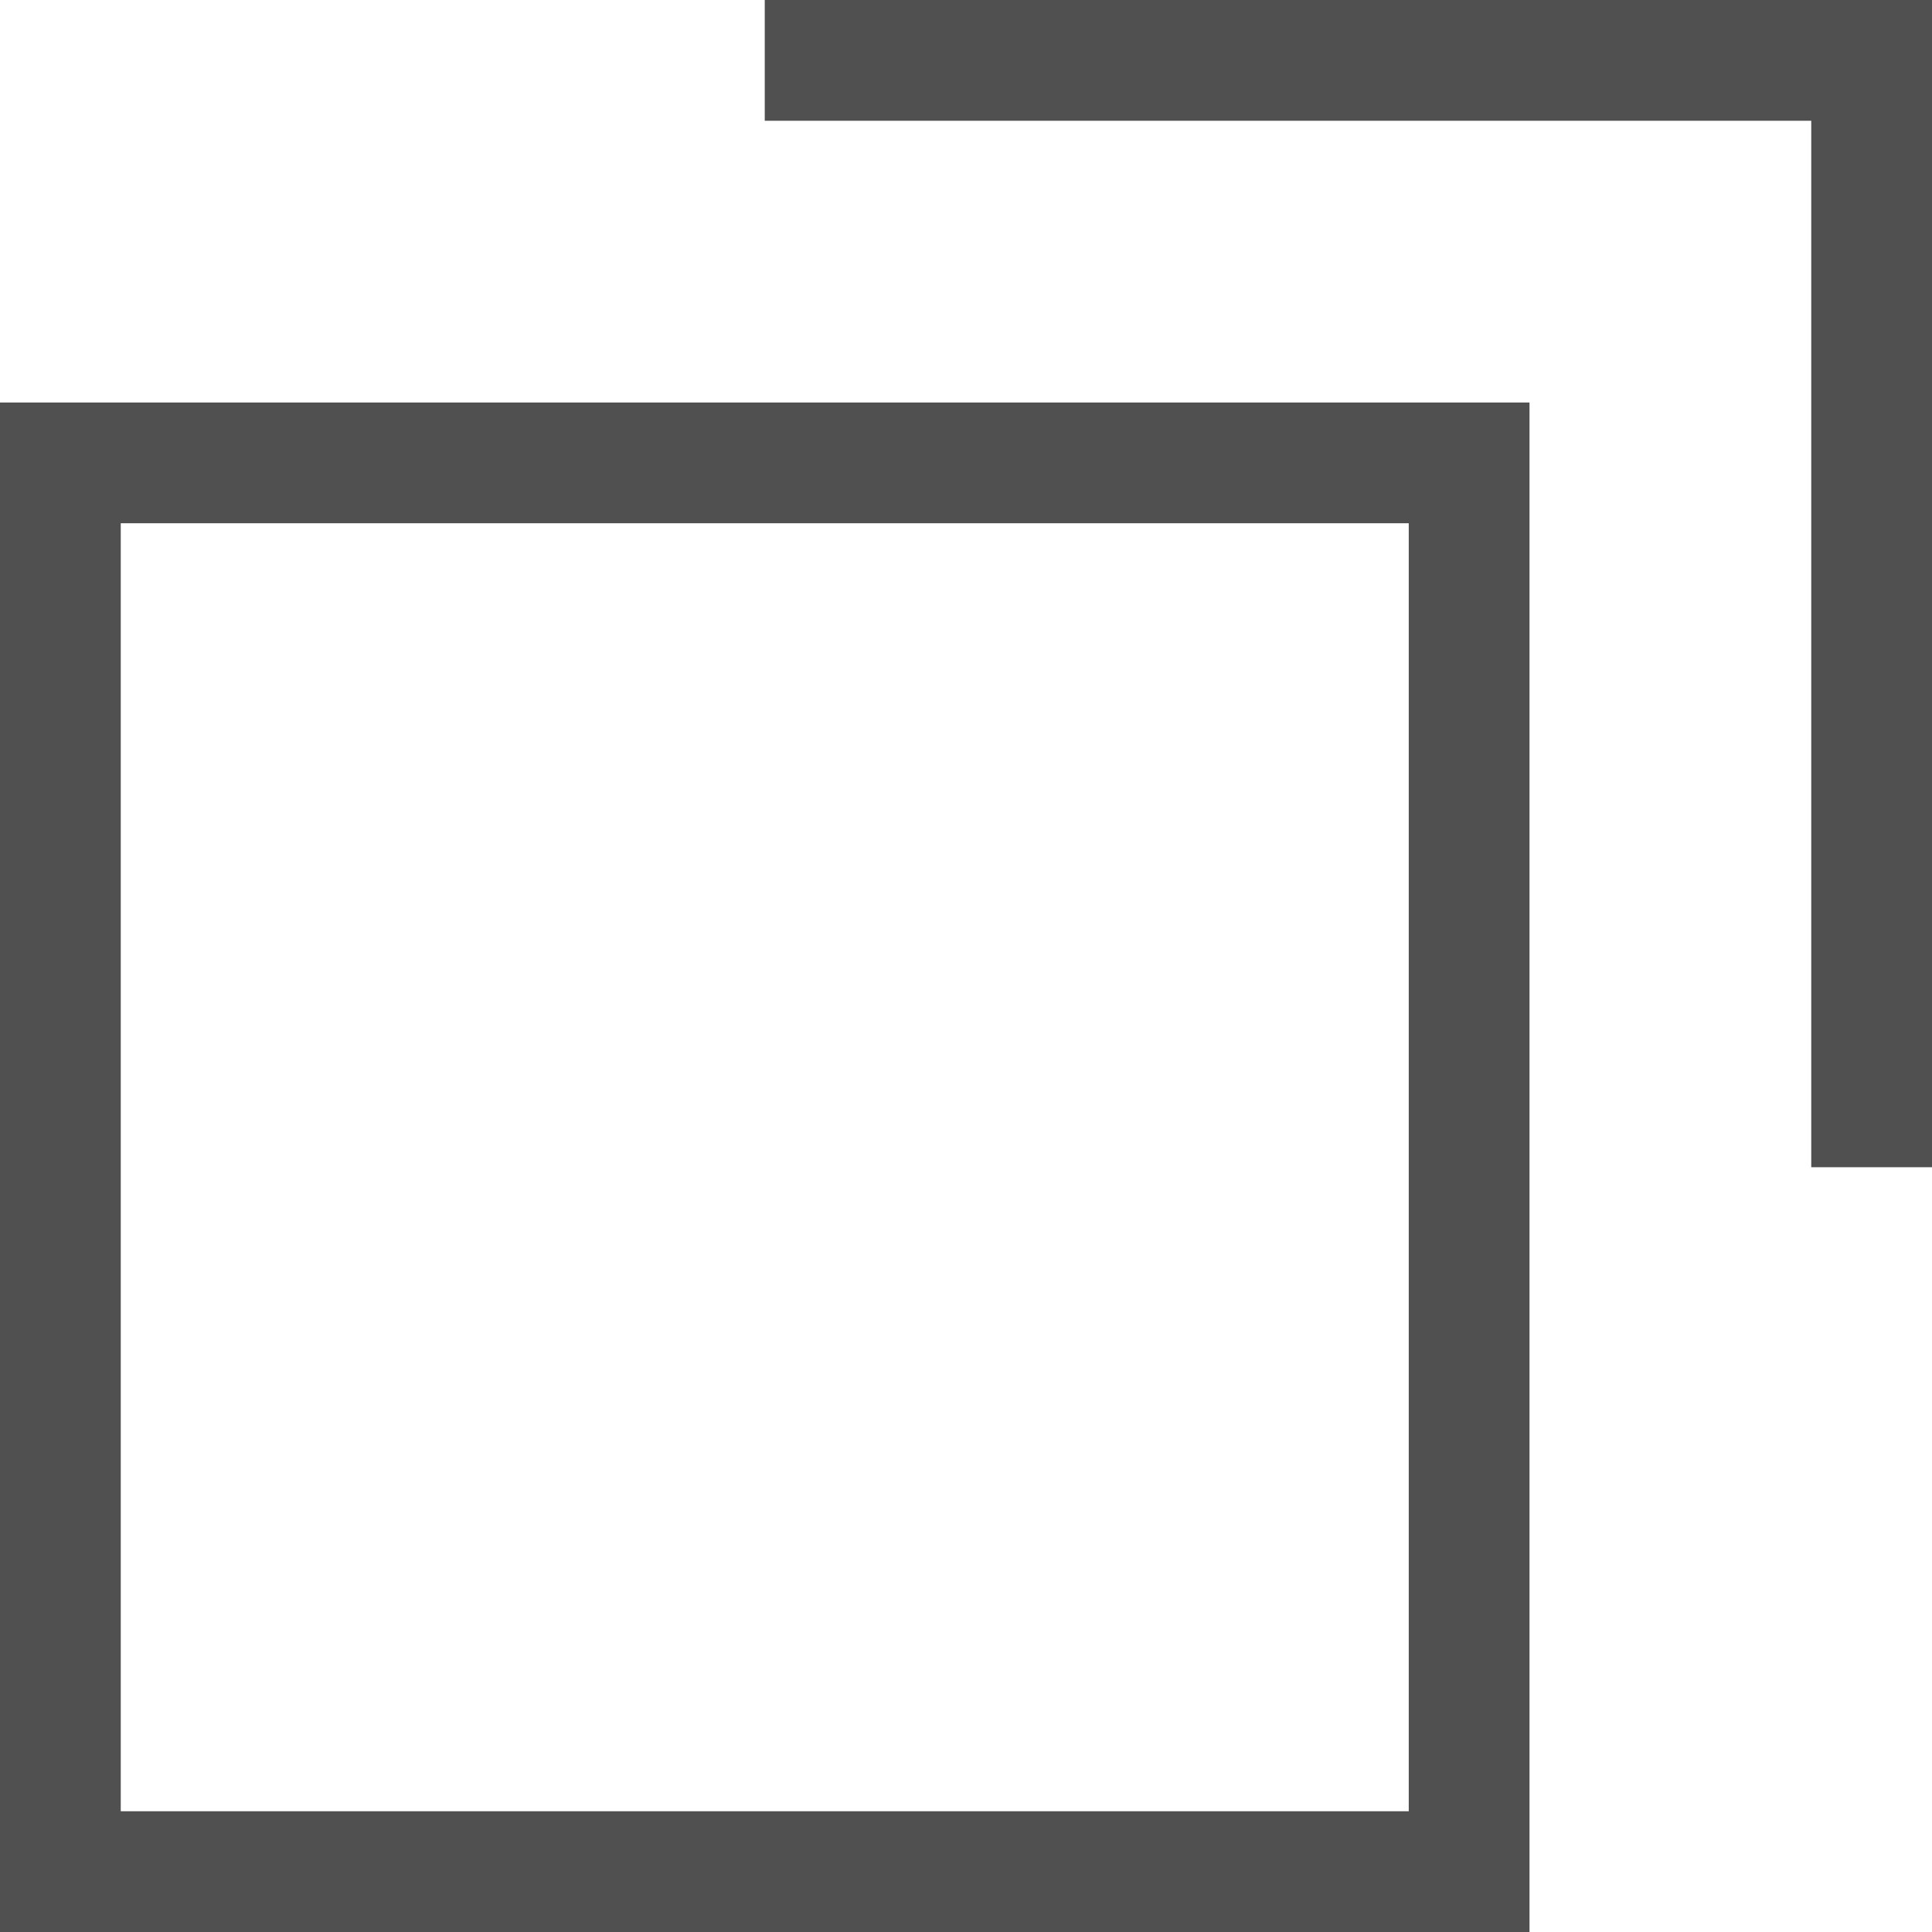
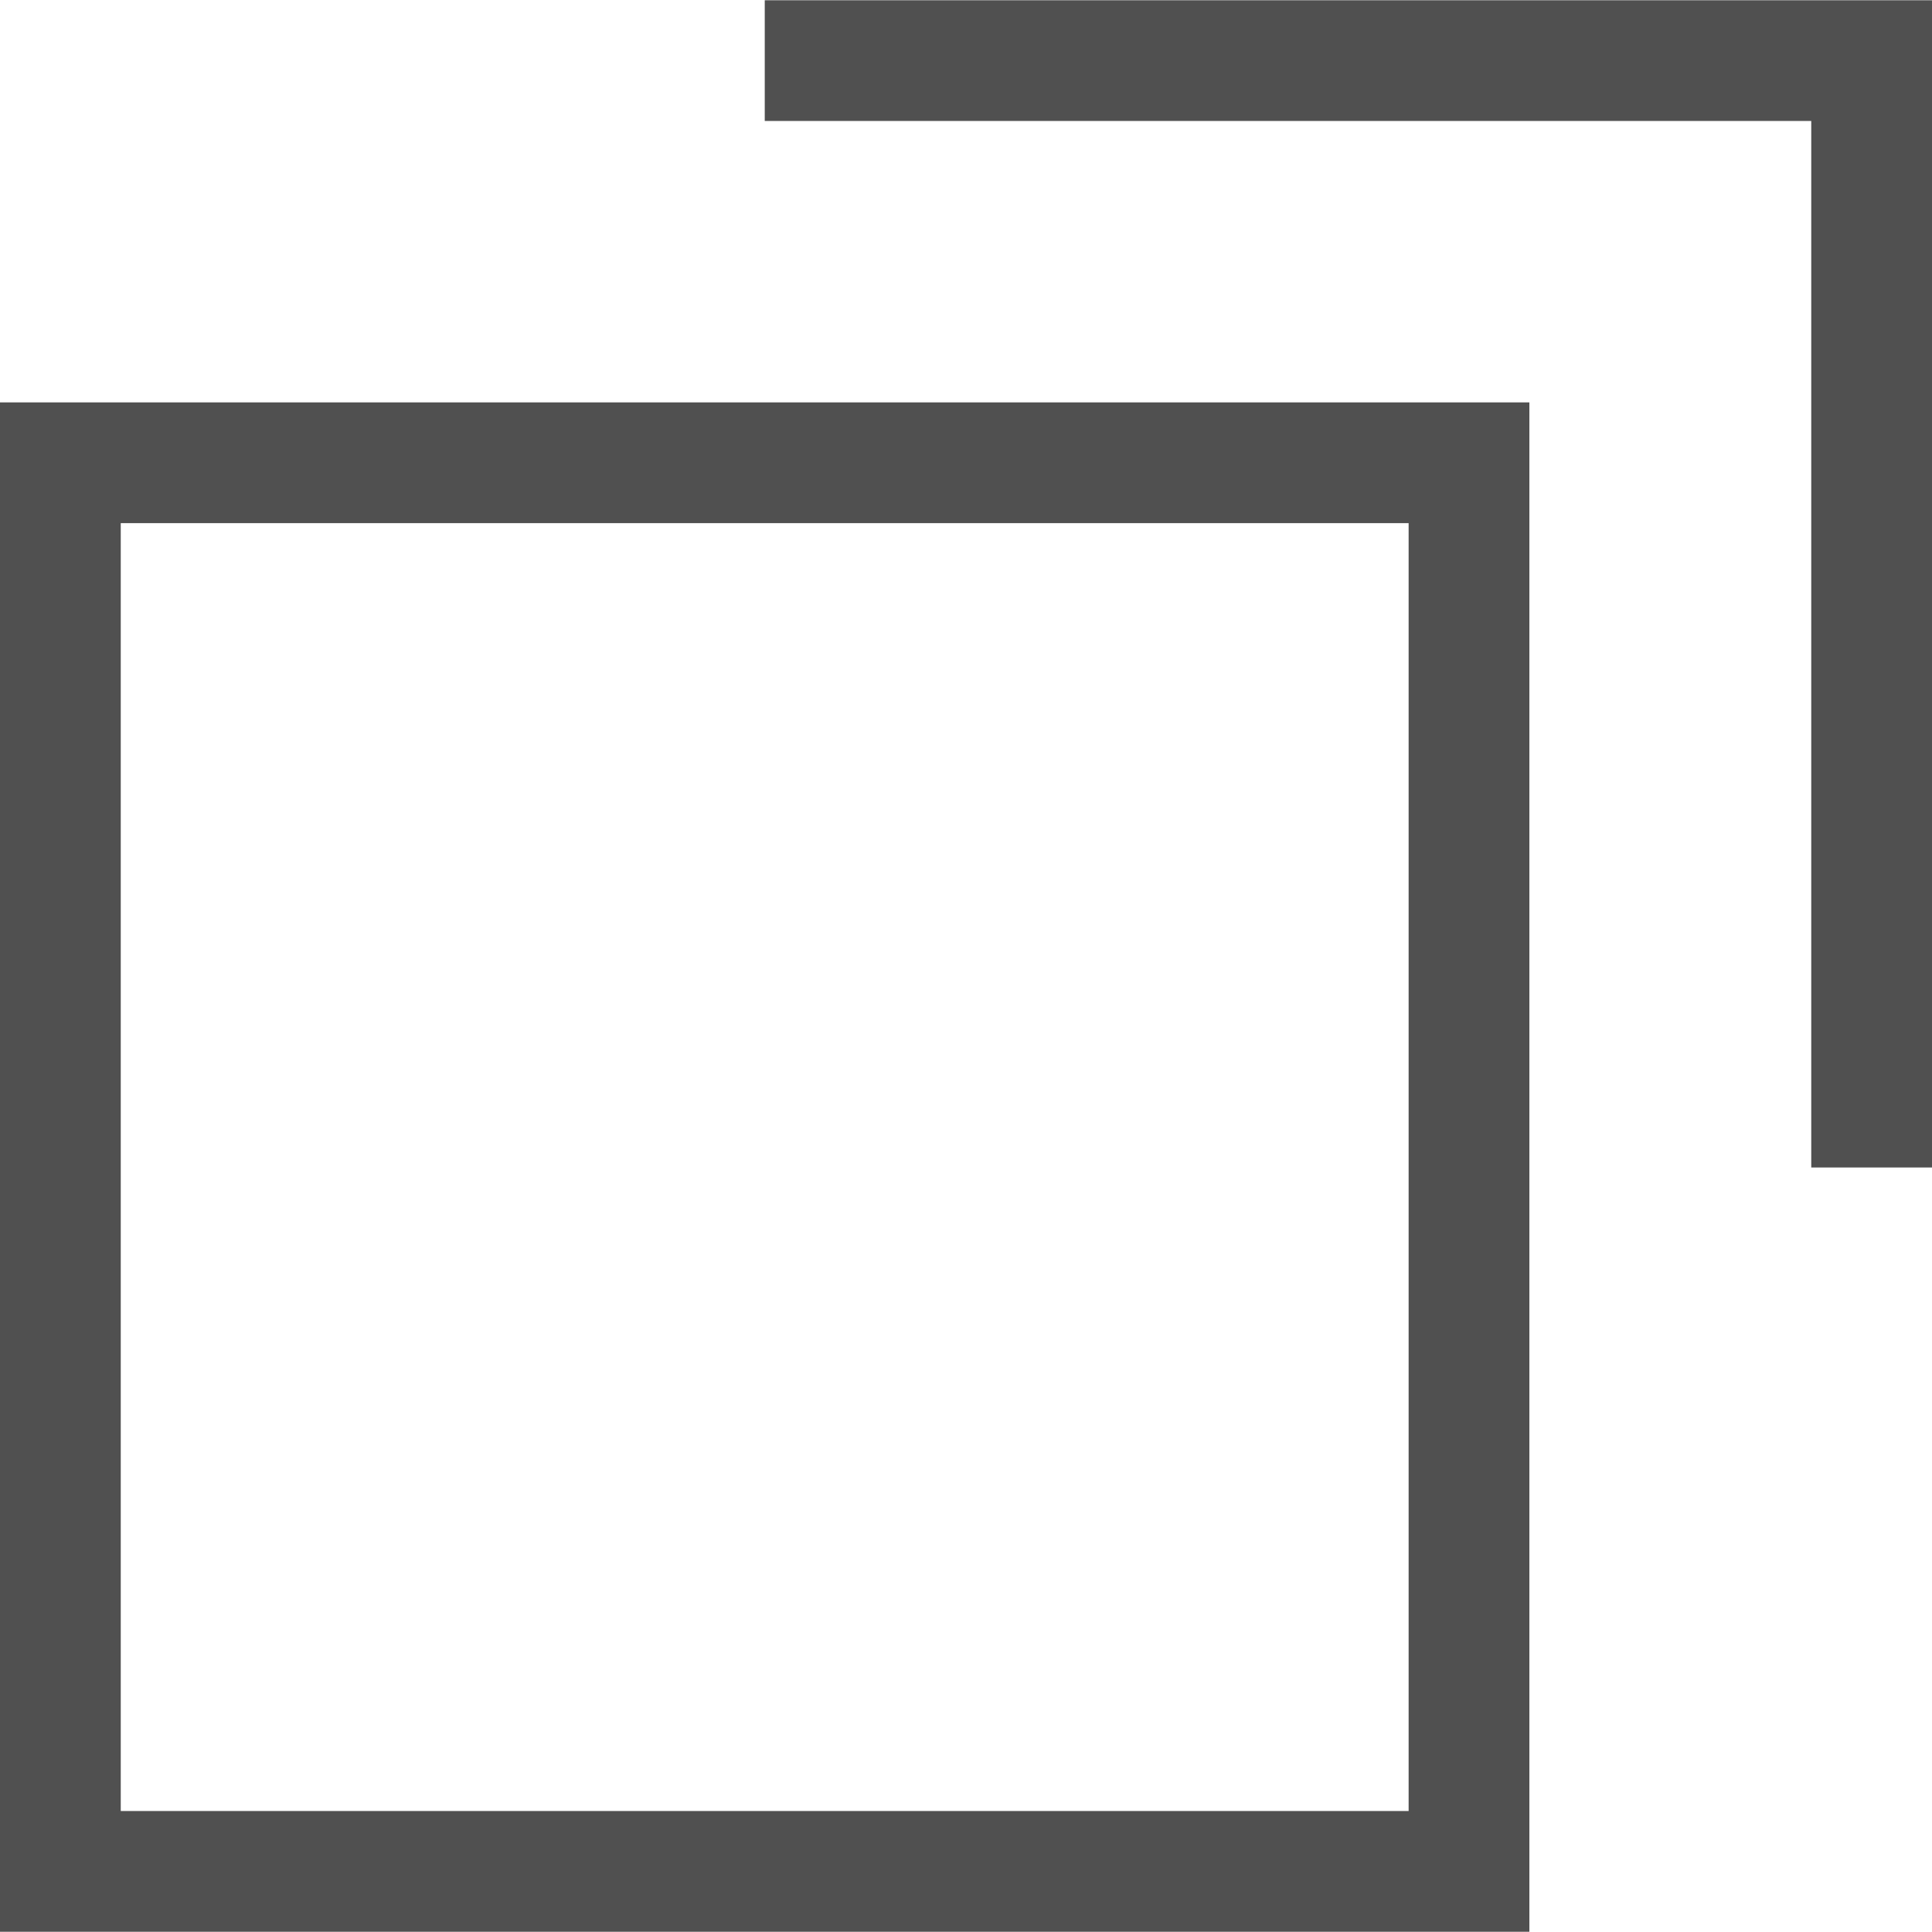
- <svg xmlns="http://www.w3.org/2000/svg" height="512" width="512" version="1.1">
+ <svg xmlns="http://www.w3.org/2000/svg" version="1.1" viewBox="0 0 24 24">
  <defs>
    <clipPath id="clipPath3900" clipPathUnits="userSpaceOnUse">
-       <rect height="256" width="256" y="-688.362" x="-20" fill="#000" />
+       <rect height="256" width="256" y="-688.4" x="-20" fill="#000" />
    </clipPath>
  </defs>
-   <g transform="translate(0,-540.3622)" stroke="#505050" stroke-dasharray="none" stroke-miterlimit="4" fill="none">
-     <rect height="373.333" width="373.333" y="663.029" x="16" stroke-width="32" />
-     <rect clip-path="url(#clipPath3900)" transform="matrix(-1.666667,0,0,-1.666666,596,-297.5745)" height="224" width="224" y="-736.362" x="60" stroke-width="19.2" />
+   <g transform="matrix(0.046875,0,0,0.046875,-9.3502901e-8,-25.32948)" stroke="#505050" stroke-dasharray="none" stroke-miterlimit="4" fill="none">
+     <rect height="373.3" width="373.3" y="663" x="16" stroke-width="32" />
+     <rect clip-path="url(#clipPath3900)" transform="matrix(-1.666667,0,0,-1.666666,596,-297.5745)" height="224" width="224" y="-736.4" x="60" stroke-width="19.2" />
  </g>
</svg>
